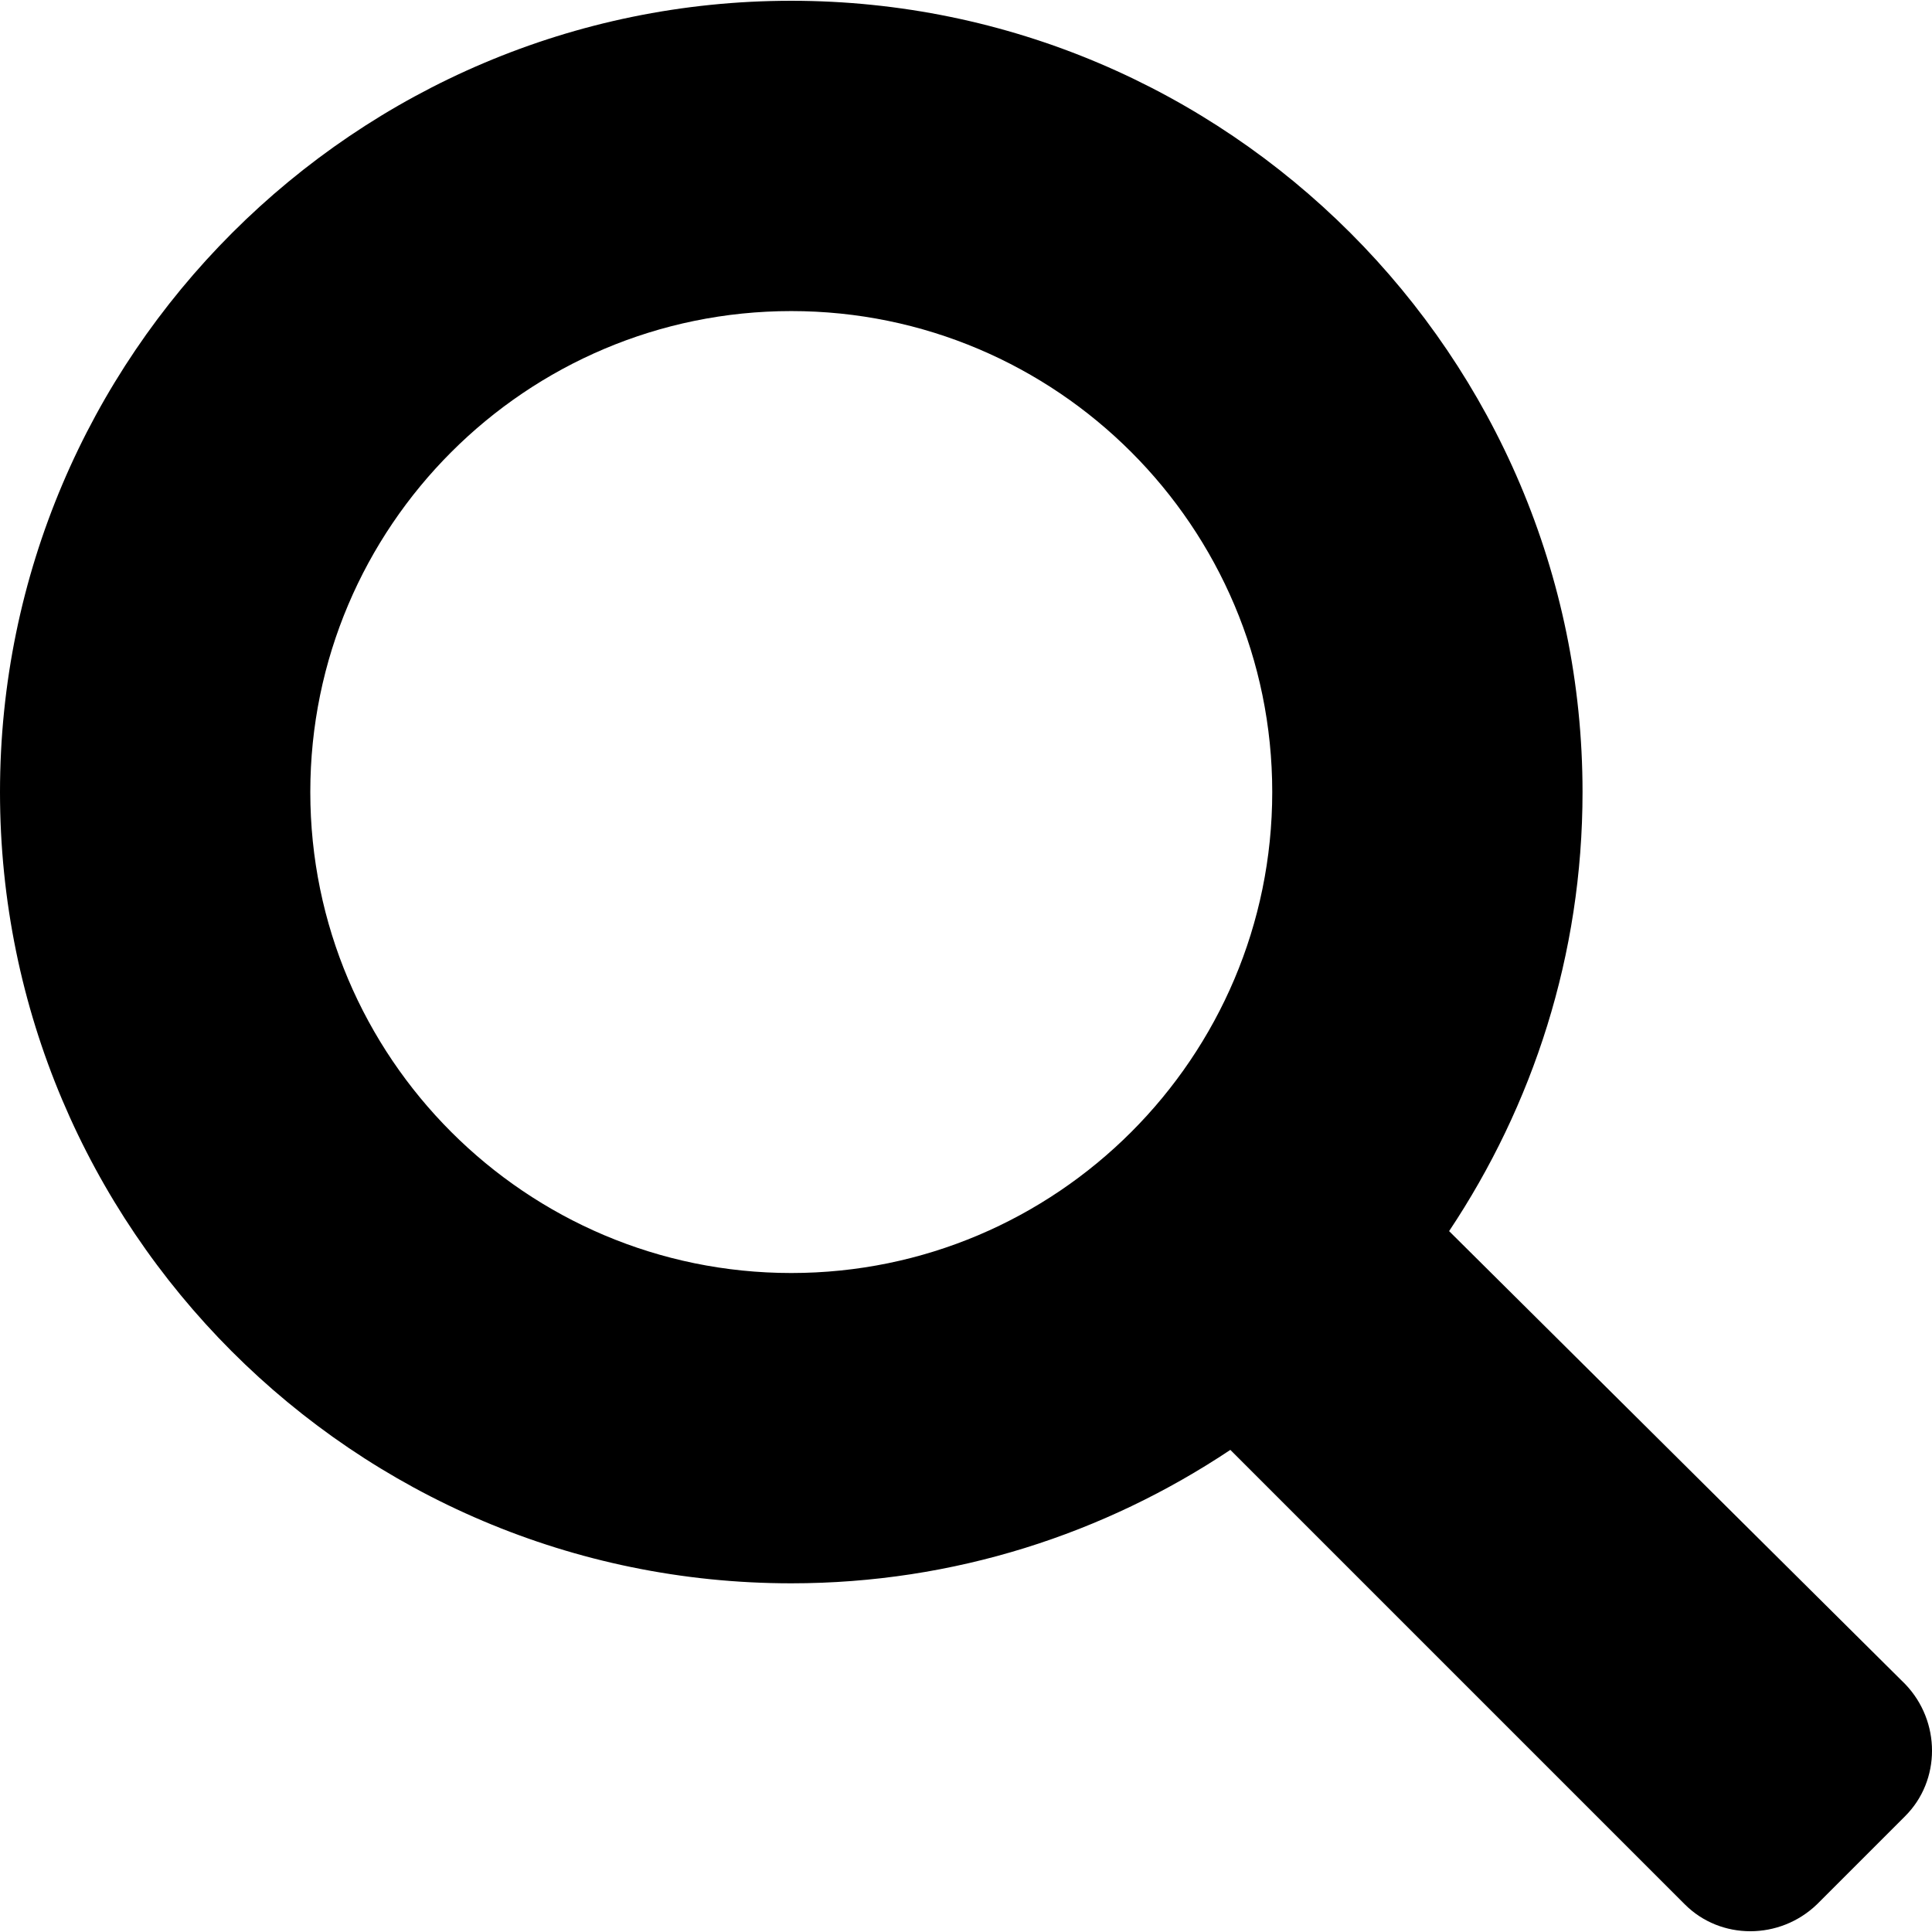
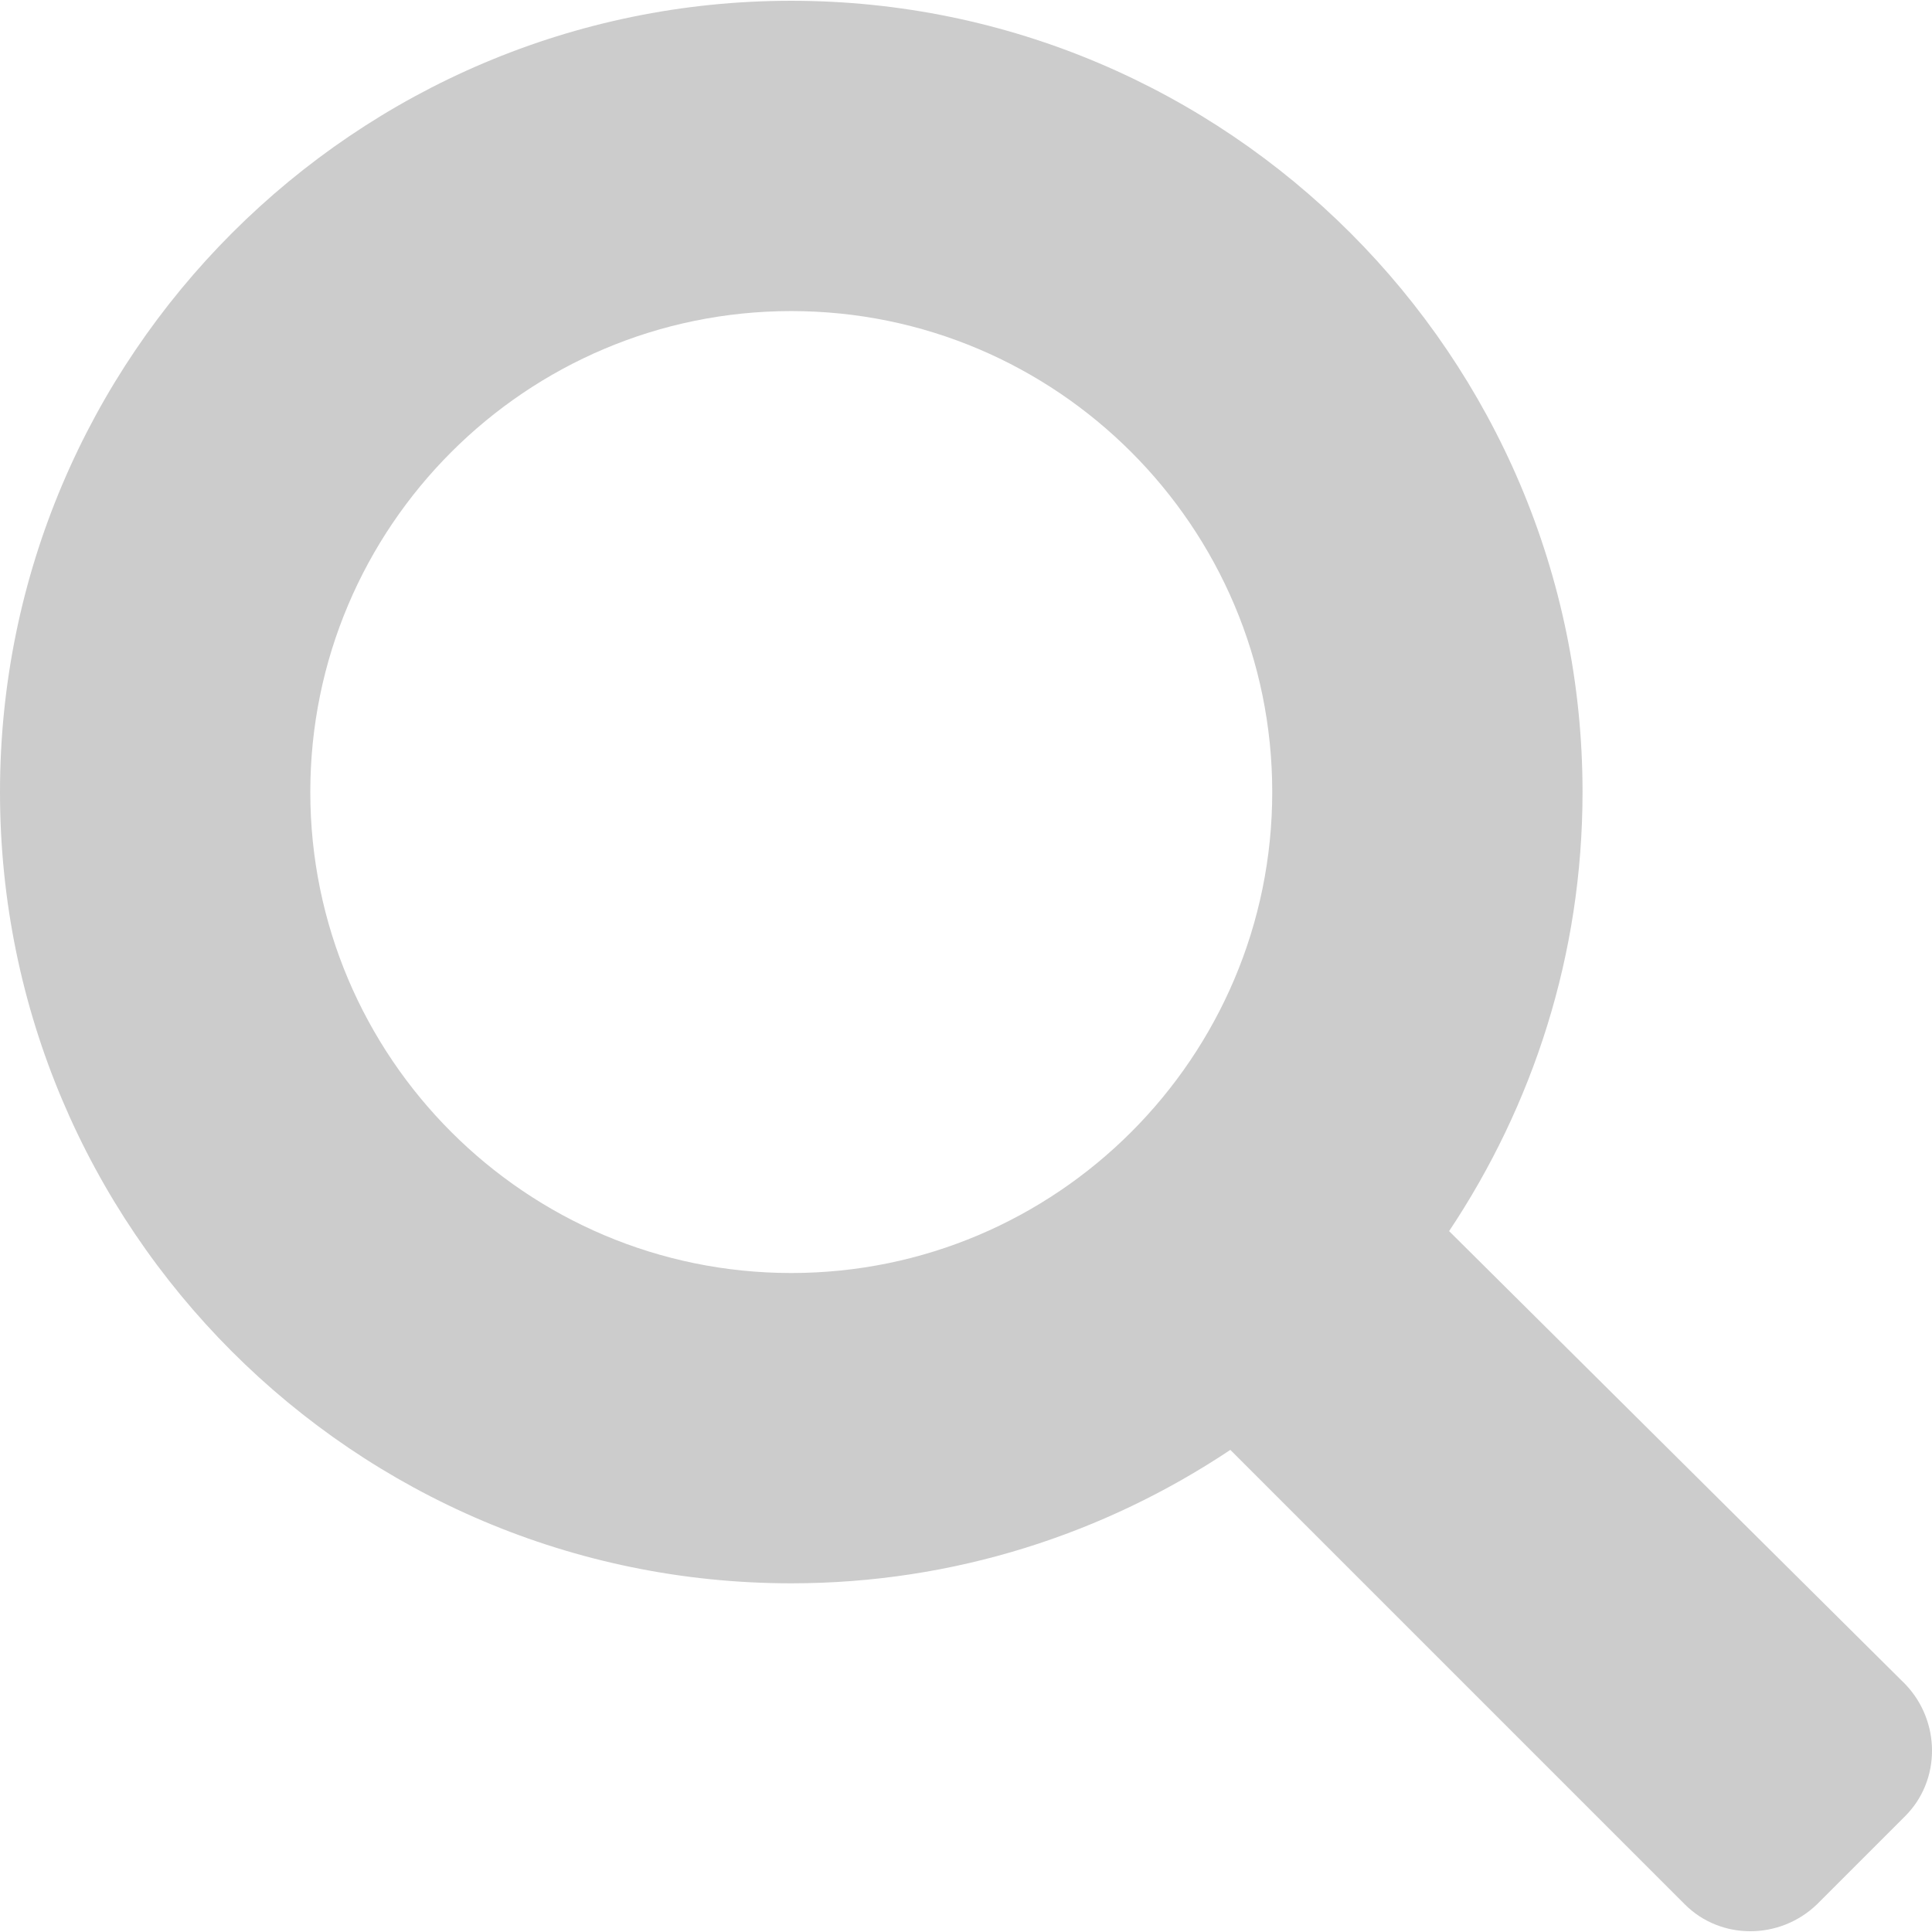
- <svg xmlns="http://www.w3.org/2000/svg" version="1.1" id="Capa_1" x="0px" y="0px" width="124.524px" height="124.524px" viewBox="0 0 124.524 124.524" style="enable-background:new 0 0 124.524 124.524;" xml:space="preserve">
+ <svg xmlns="http://www.w3.org/2000/svg" version="1.1" id="Capa_1" x="0px" y="0px" width="124.524px" height="124.524px" viewBox="0 0 124.524 124.524" style="enable-background:new 0 0 124.524 124.524;" xml:space="preserve" fill="hsl(0, 0%, 80%)">
  <g>
    <path d="M51,102.05c10.5,0,20.2-3.2,28.3-8.6l29.3,29.3c2.301,2.3,6.101,2.3,8.5,0l5.7-5.7c2.3-2.3,2.3-6.1,0-8.5L93.4,79.35   c5.399-8.1,8.6-17.8,8.6-28.3c0-28.1-22.9-51-51-51c-28.1,0-51,22.9-51,51C0,79.149,22.8,102.05,51,102.05z M51,20.05   c17.1,0,31,13.9,31,31c0,17.1-13.9,31-31,31c-17.1,0-31-13.9-31-31C20,33.95,33.9,20.05,51,20.05z" />
  </g>
  <g>
</g>
  <g>
</g>
  <g>
</g>
  <g>
</g>
  <g>
</g>
  <g>
</g>
  <g>
</g>
  <g>
</g>
  <g>
</g>
  <g>
</g>
  <g>
</g>
  <g>
</g>
  <g>
</g>
  <g>
</g>
  <g>
</g>
</svg>
